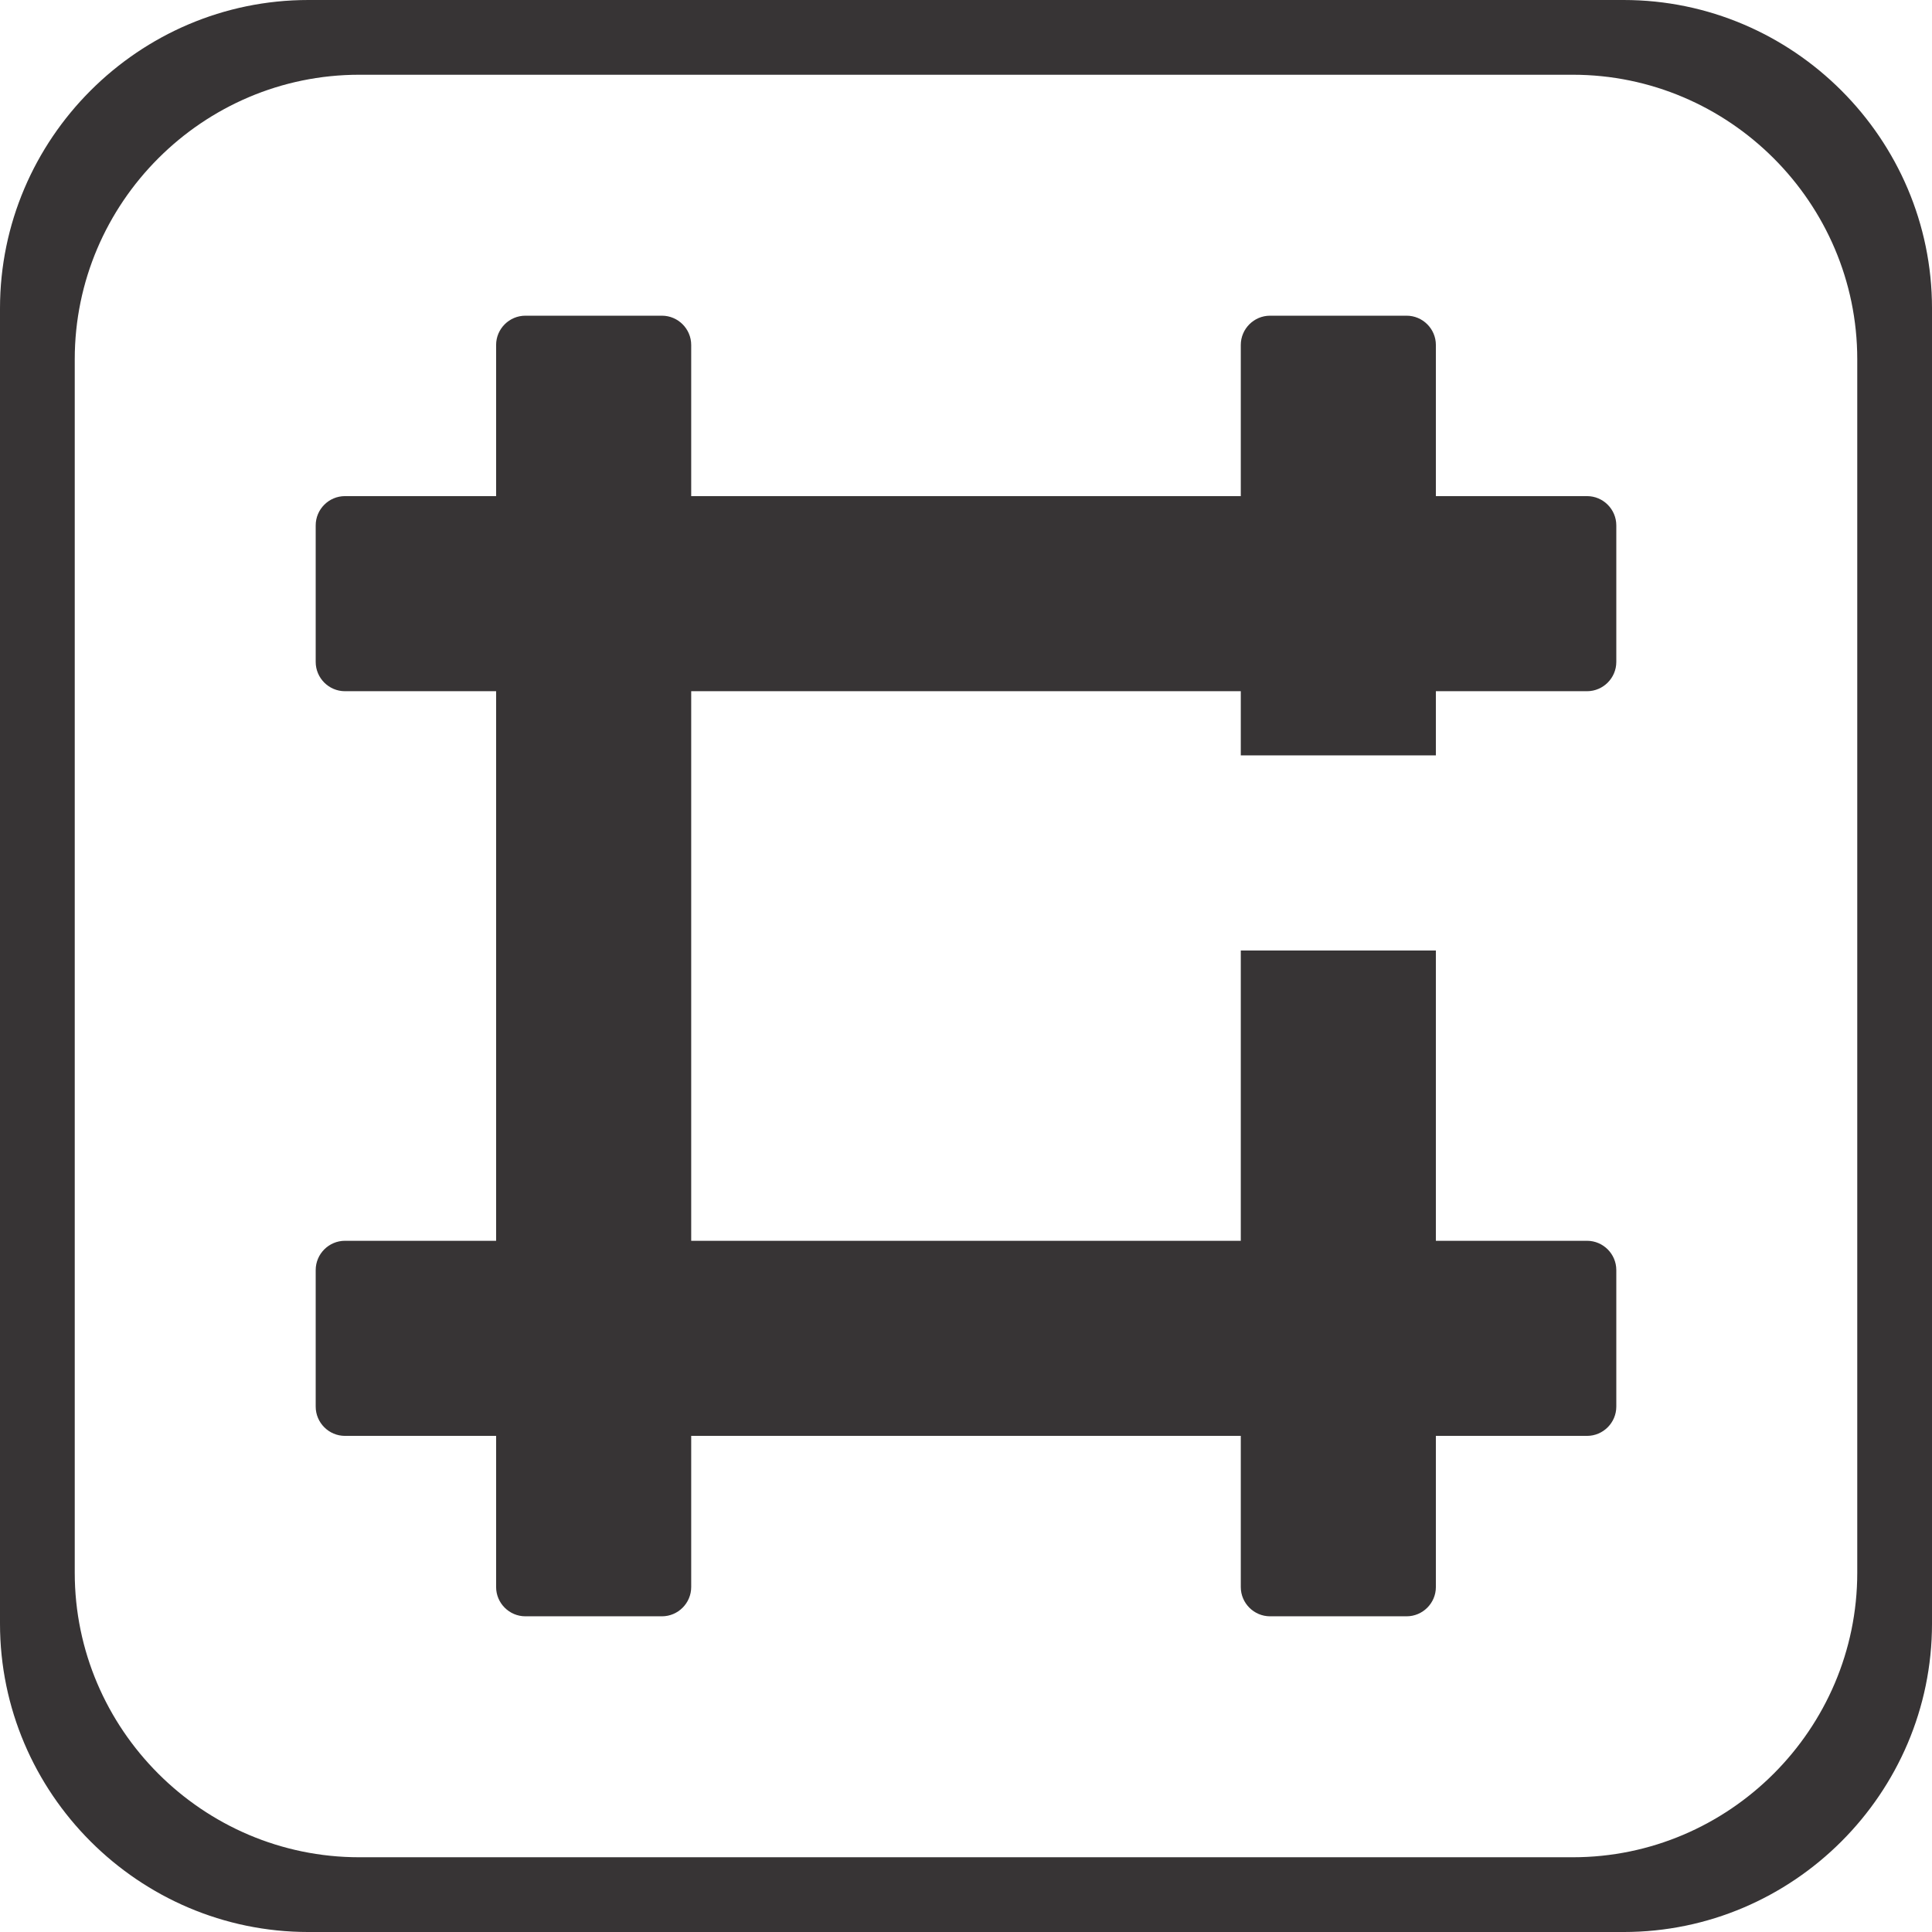
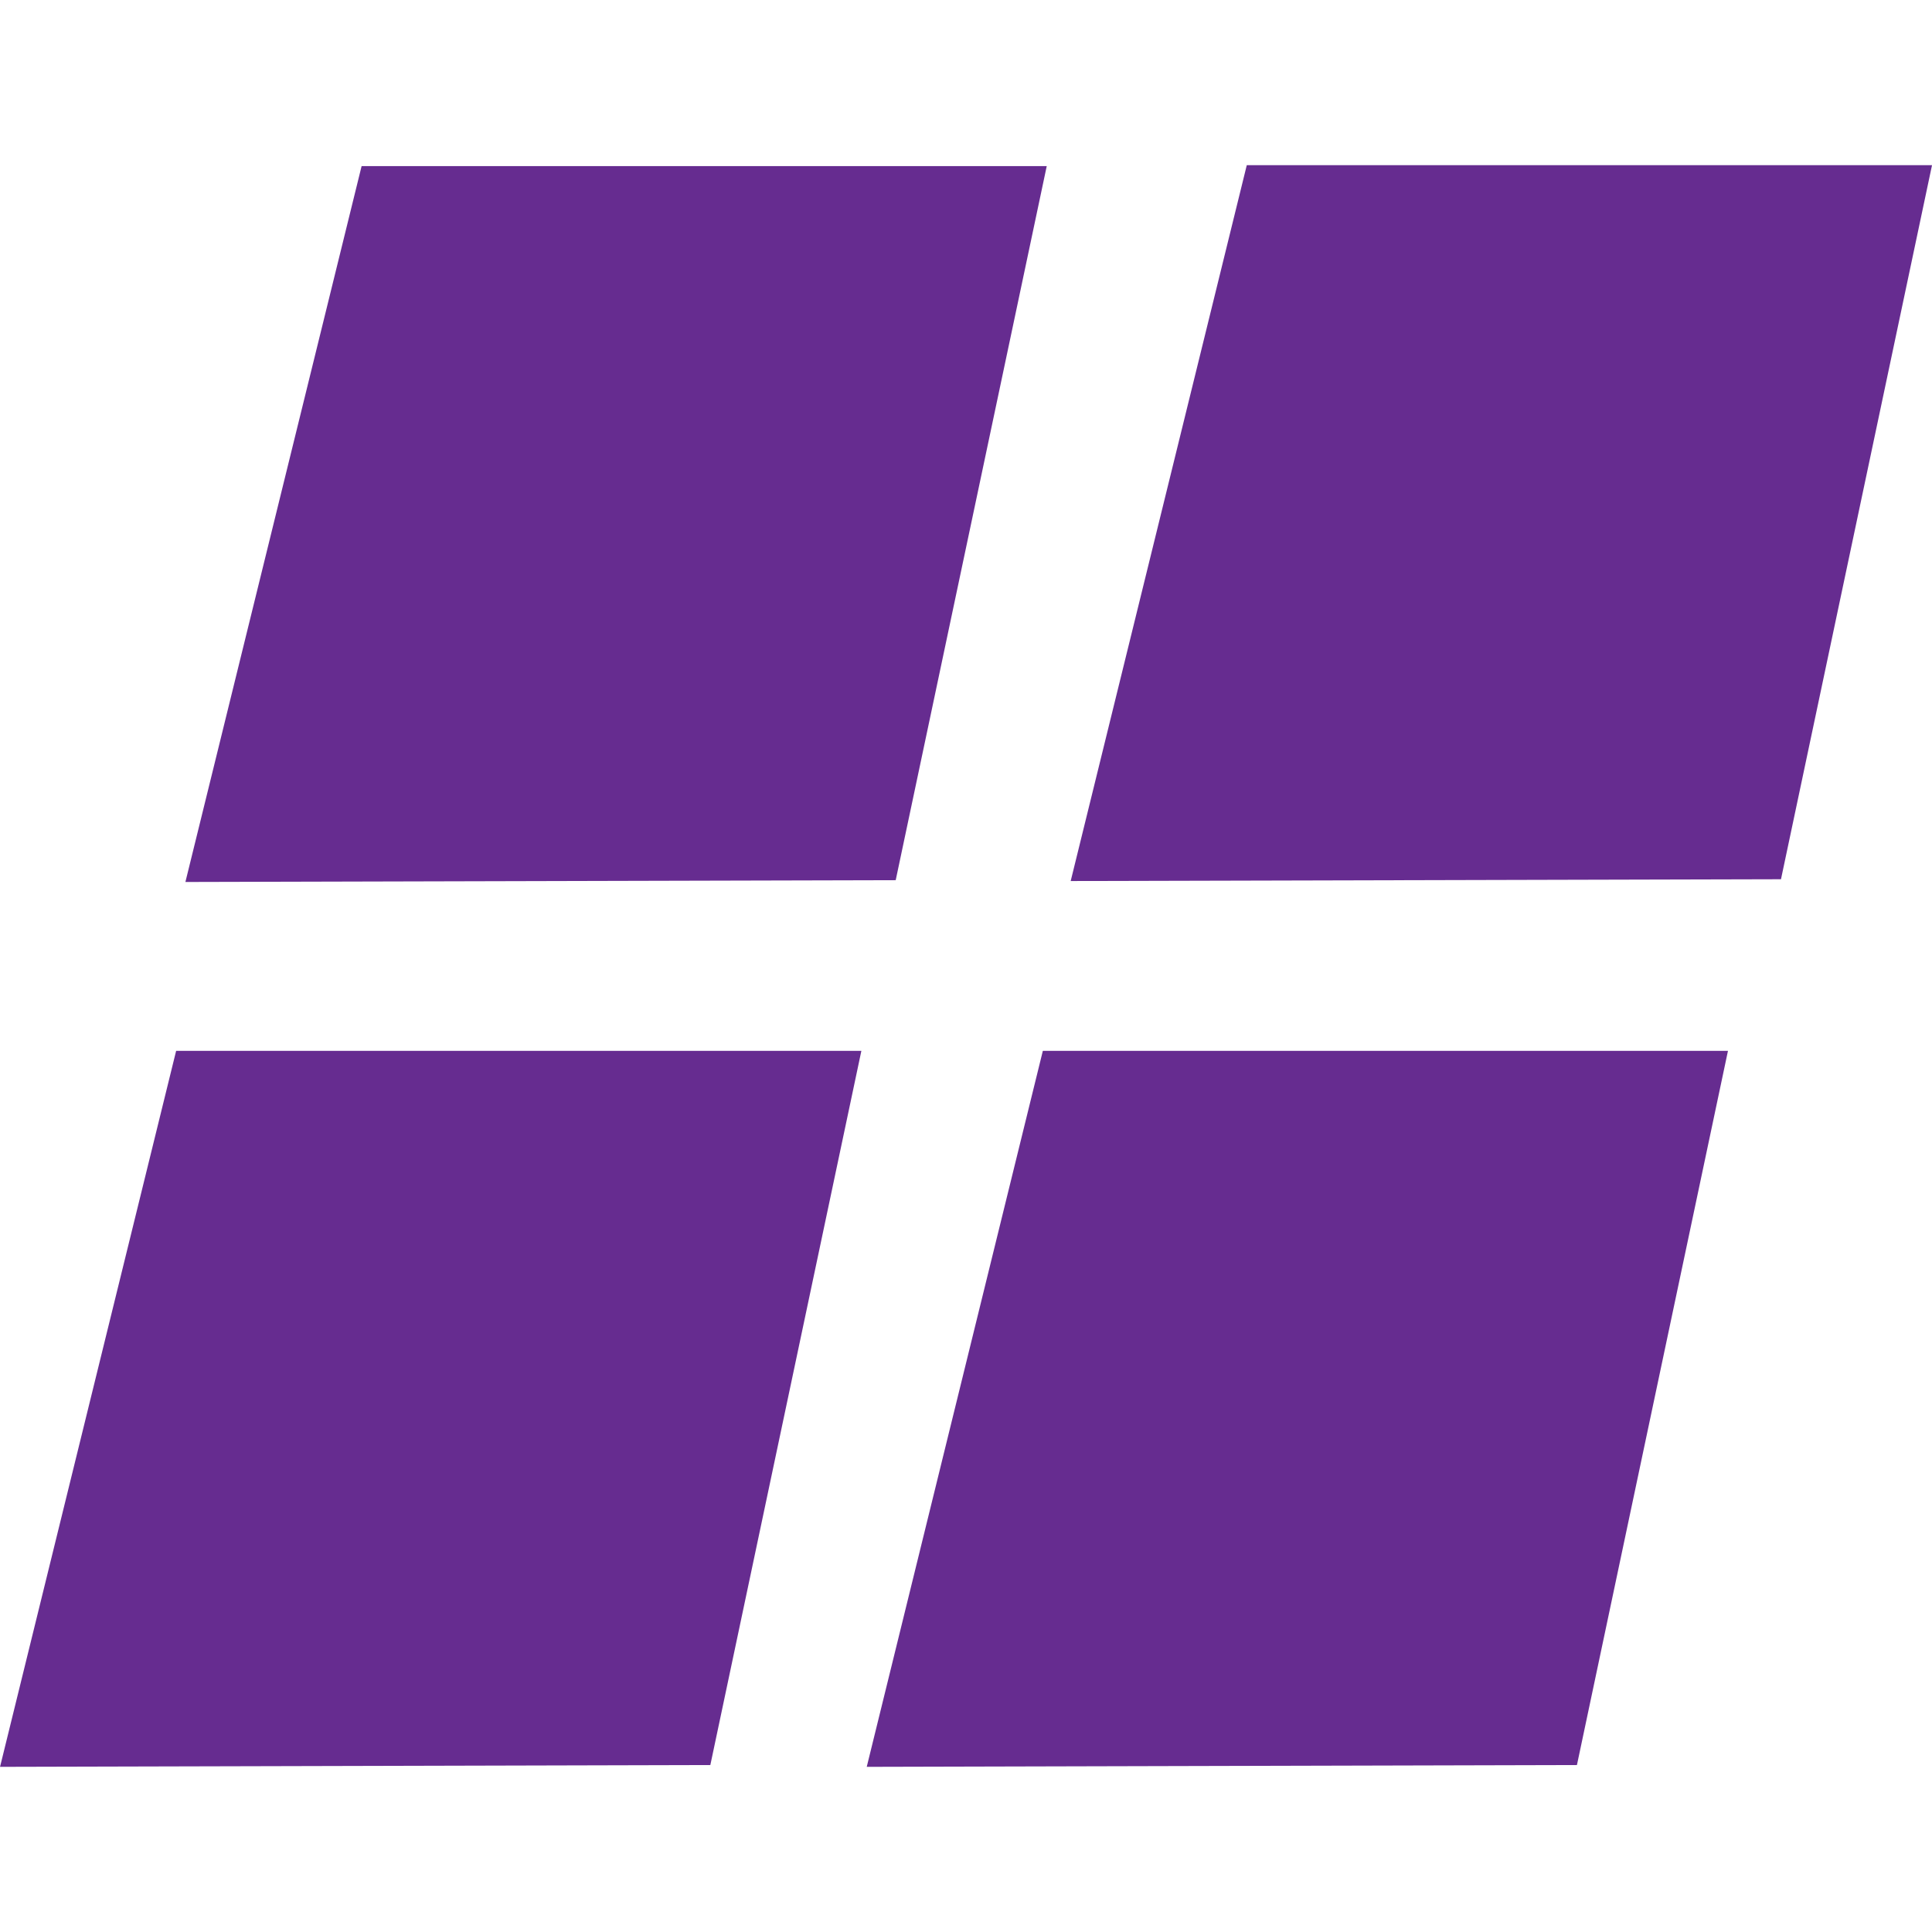
- <svg xmlns="http://www.w3.org/2000/svg" xml:space="preserve" width="63mm" height="63mm" shape-rendering="geometricPrecision" text-rendering="geometricPrecision" image-rendering="optimizeQuality" fill-rule="evenodd" clip-rule="evenodd" viewBox="0 0 3549.98 3549.98">
+ <svg xmlns="http://www.w3.org/2000/svg" xml:space="preserve" width="63mm" height="63mm" shape-rendering="geometricPrecision" text-rendering="geometricPrecision" image-rendering="optimizeQuality" fill-rule="evenodd" clip-rule="evenodd" viewBox="0 0 18406000 15260000">
  <g id="Layer_x0020_1">
-     <path fill="#373435" d="M566.57 0l2416.85 0c311.62,0 566.57,254.95 566.57,566.57l0 2416.85c0,311.62 -254.95,566.57 -566.57,566.57l-2416.85 0c-311.62,0 -566.57,-254.95 -566.57,-566.57l0 -2416.85c0,-311.62 254.95,-566.57 566.57,-566.57zm93.5 137.34l2229.84 0c287.5,0 522.73,235.22 522.73,522.73l0 2229.84c0,287.5 -235.22,522.73 -522.73,522.73l-2229.84 0c-287.5,0 -522.73,-235.22 -522.73,-522.73l0 -2229.84c0,-287.5 235.22,-522.73 522.73,-522.73z" />
-     <path fill="#373435" d="M965.36 580.08l250.93 0c29.58,0 53.77,24.19 53.77,53.77l0 2282.28c0,29.58 -24.19,53.77 -53.77,53.77l-250.93 0c-29.58,0 -53.77,-24.19 -53.77,-53.77l0 -2282.28c0,-29.58 24.19,-53.77 53.77,-53.77z" />
-     <path fill="#373435" d="M2638.37 1746.47l0 1169.66c0,29.58 -24.18,53.77 -53.77,53.77l-250.93 0c-29.58,0 -53.77,-24.19 -53.77,-53.77l0 -1169.66 358.47 0z" />
-     <path fill="#373435" d="M2333.67 580.08l250.93 0c29.58,0 53.77,24.19 53.77,53.77l0 754.15 -358.47 0 0 -754.15c0,-29.58 24.19,-53.77 53.77,-53.77z" />
-     <path fill="#373435" d="M580.08 2584.61l0 -250.93c0,-29.58 24.19,-53.77 53.77,-53.77l2282.28 0c29.58,0 53.77,24.19 53.77,53.77l0 250.93c0,29.58 -24.19,53.77 -53.77,53.77l-2282.28 0c-29.58,0 -53.77,-24.19 -53.77,-53.77z" />
-     <path fill="#373435" d="M580.08 1216.3l0 -250.93c0,-29.58 24.19,-53.77 53.77,-53.77l2282.28 0c29.58,0 53.77,24.18 53.77,53.77l0 250.93c0,29.58 -24.19,53.77 -53.77,53.77l-2282.28 0c-29.58,0 -53.77,-24.19 -53.77,-53.77z" />
+     <g id="_3121942909600">
+       <polygon fill="#662C90" stroke="#662C90" stroke-width="23000" stroke-miterlimit="22.926" points="3454000,21000 9958000,21000 8524000,6801000 1781000,6818000 " />
+       <polygon fill="#662C90" stroke="#662C90" stroke-width="23000" stroke-miterlimit="22.926" points="11887000,12000 18392000,12000 16958000,6792000 10215000,6809000 " />
+       <polygon fill="#662C90" stroke="#662C90" stroke-width="23000" stroke-miterlimit="22.926" points="9944000,8450000 16448000,8450000 15014000,15231000 8272000,15248000 " />
+       <polygon fill="#662C90" stroke="#662C90" stroke-width="23000" stroke-miterlimit="22.926" points="1687000,8450000 8192000,8450000 6758000,15231000 15000,15248000 " />
+     </g>
  </g>
</svg>
